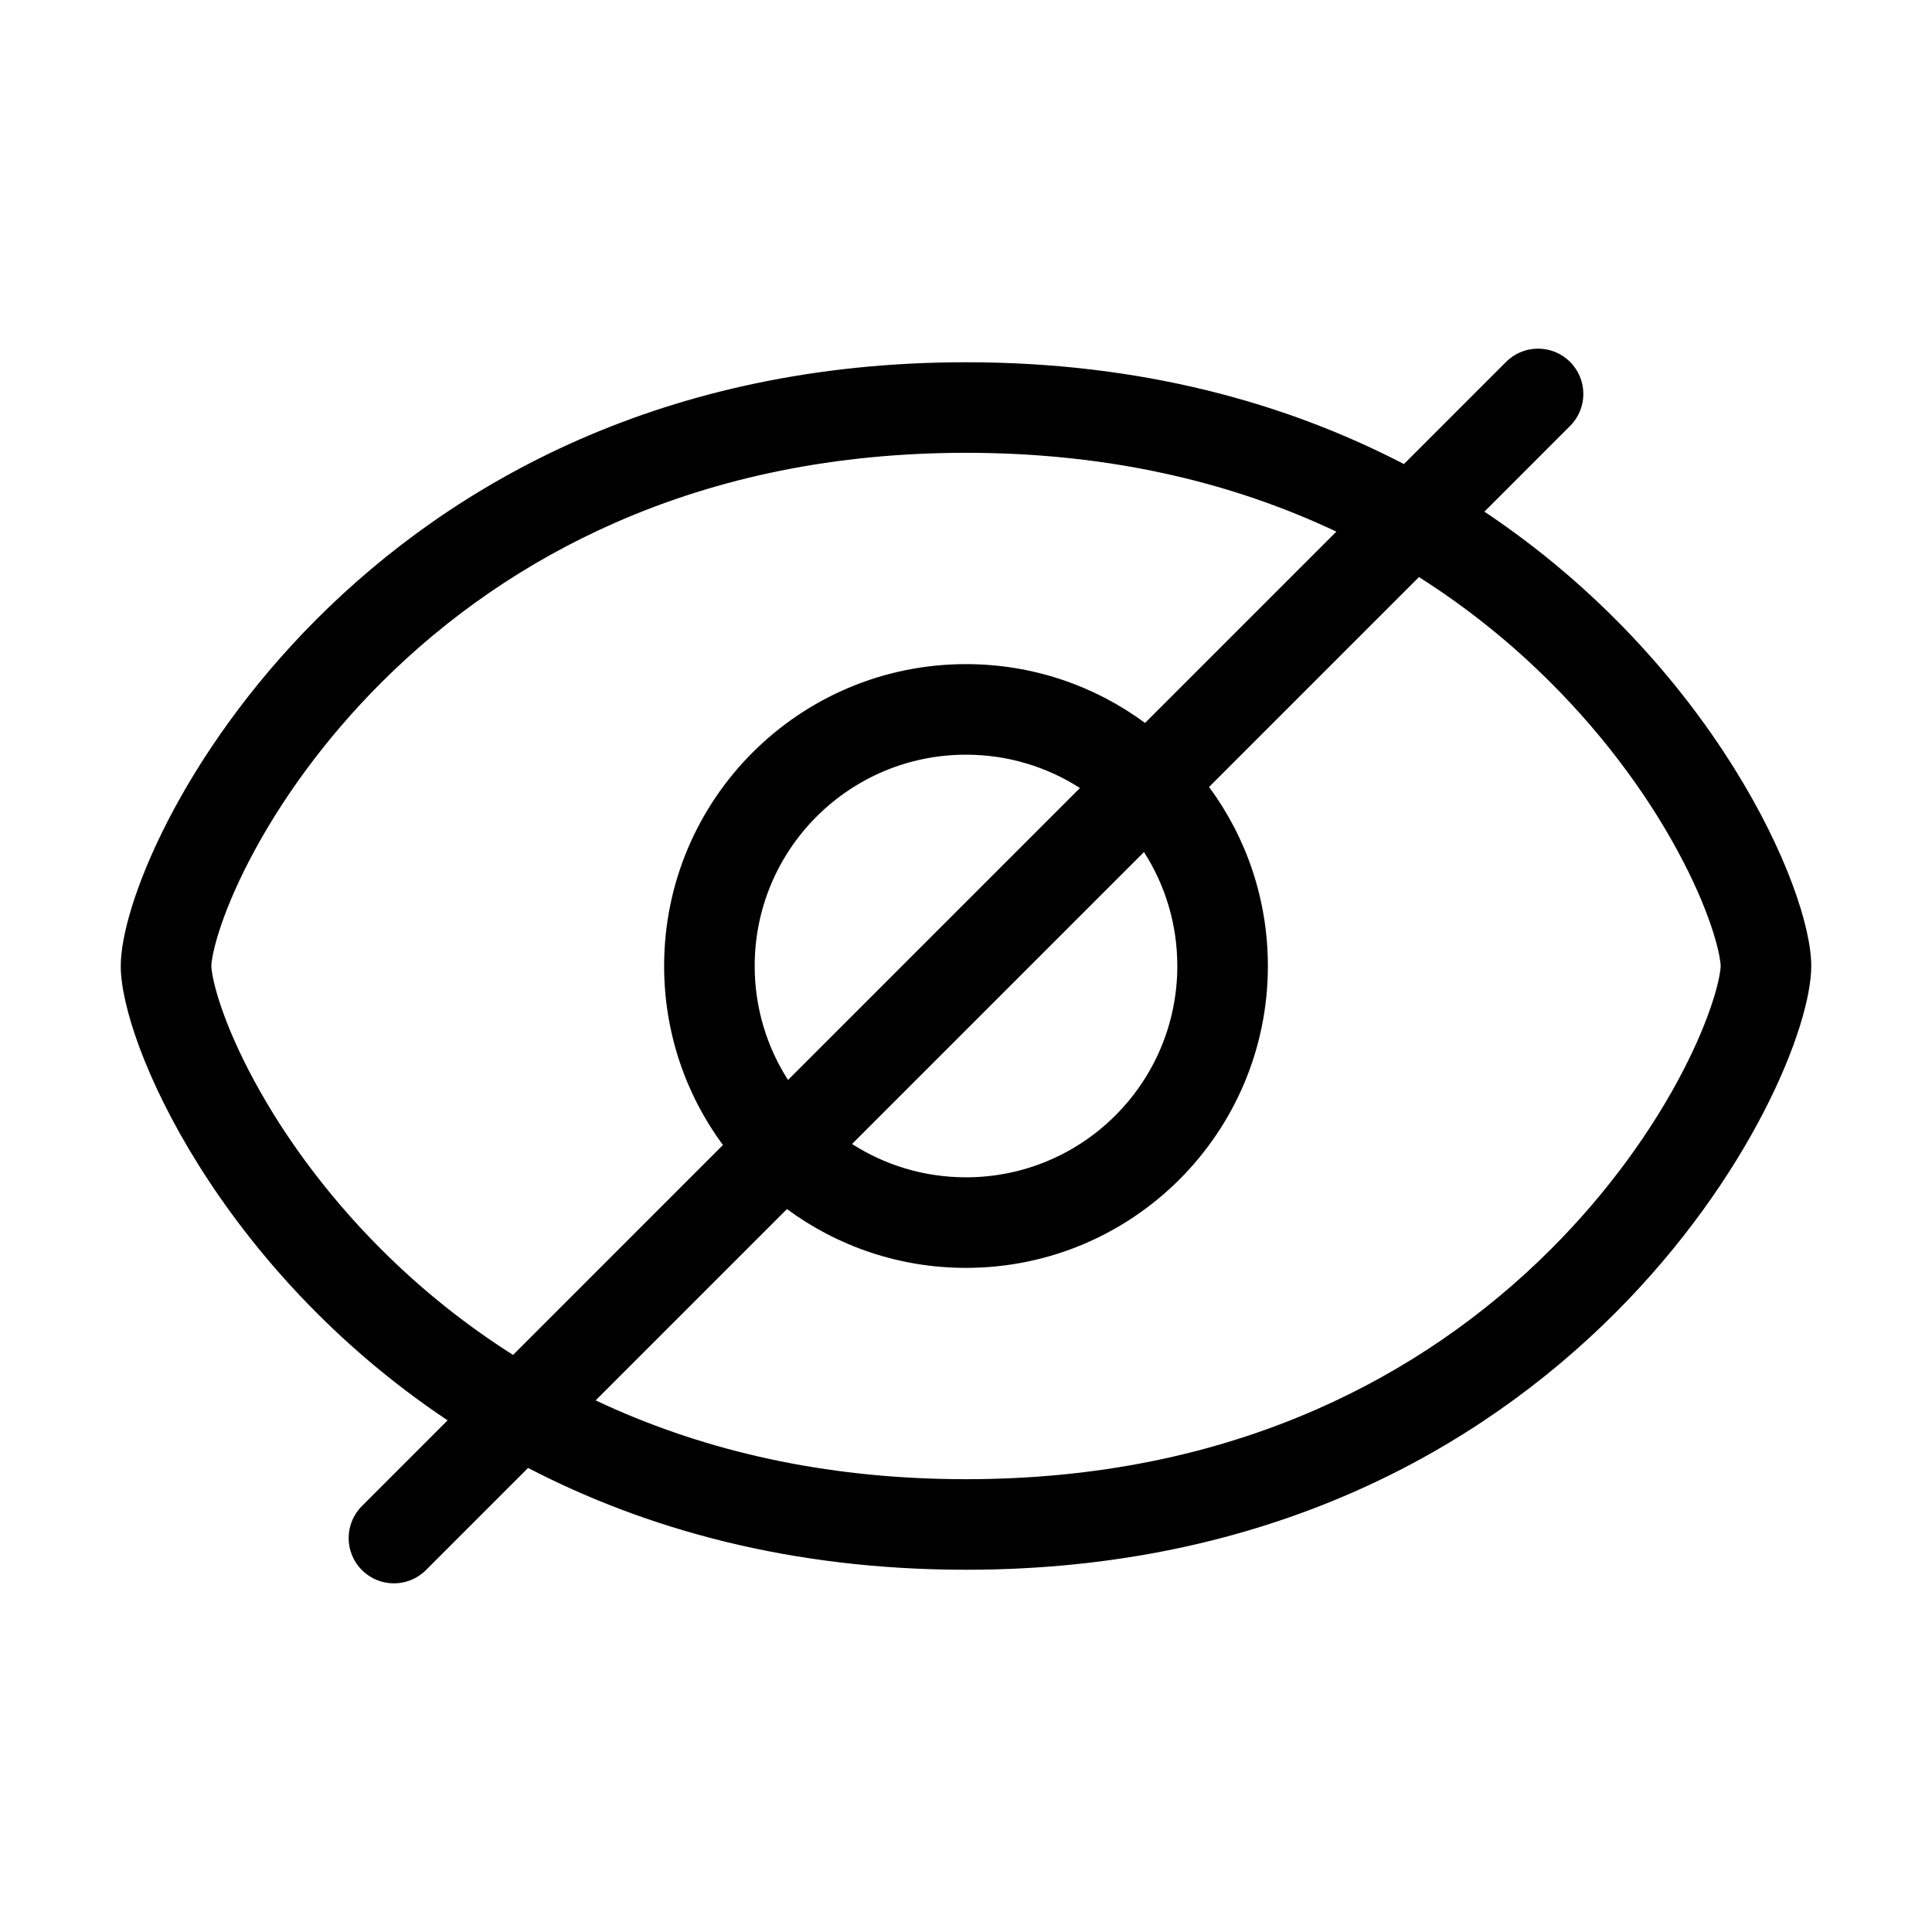
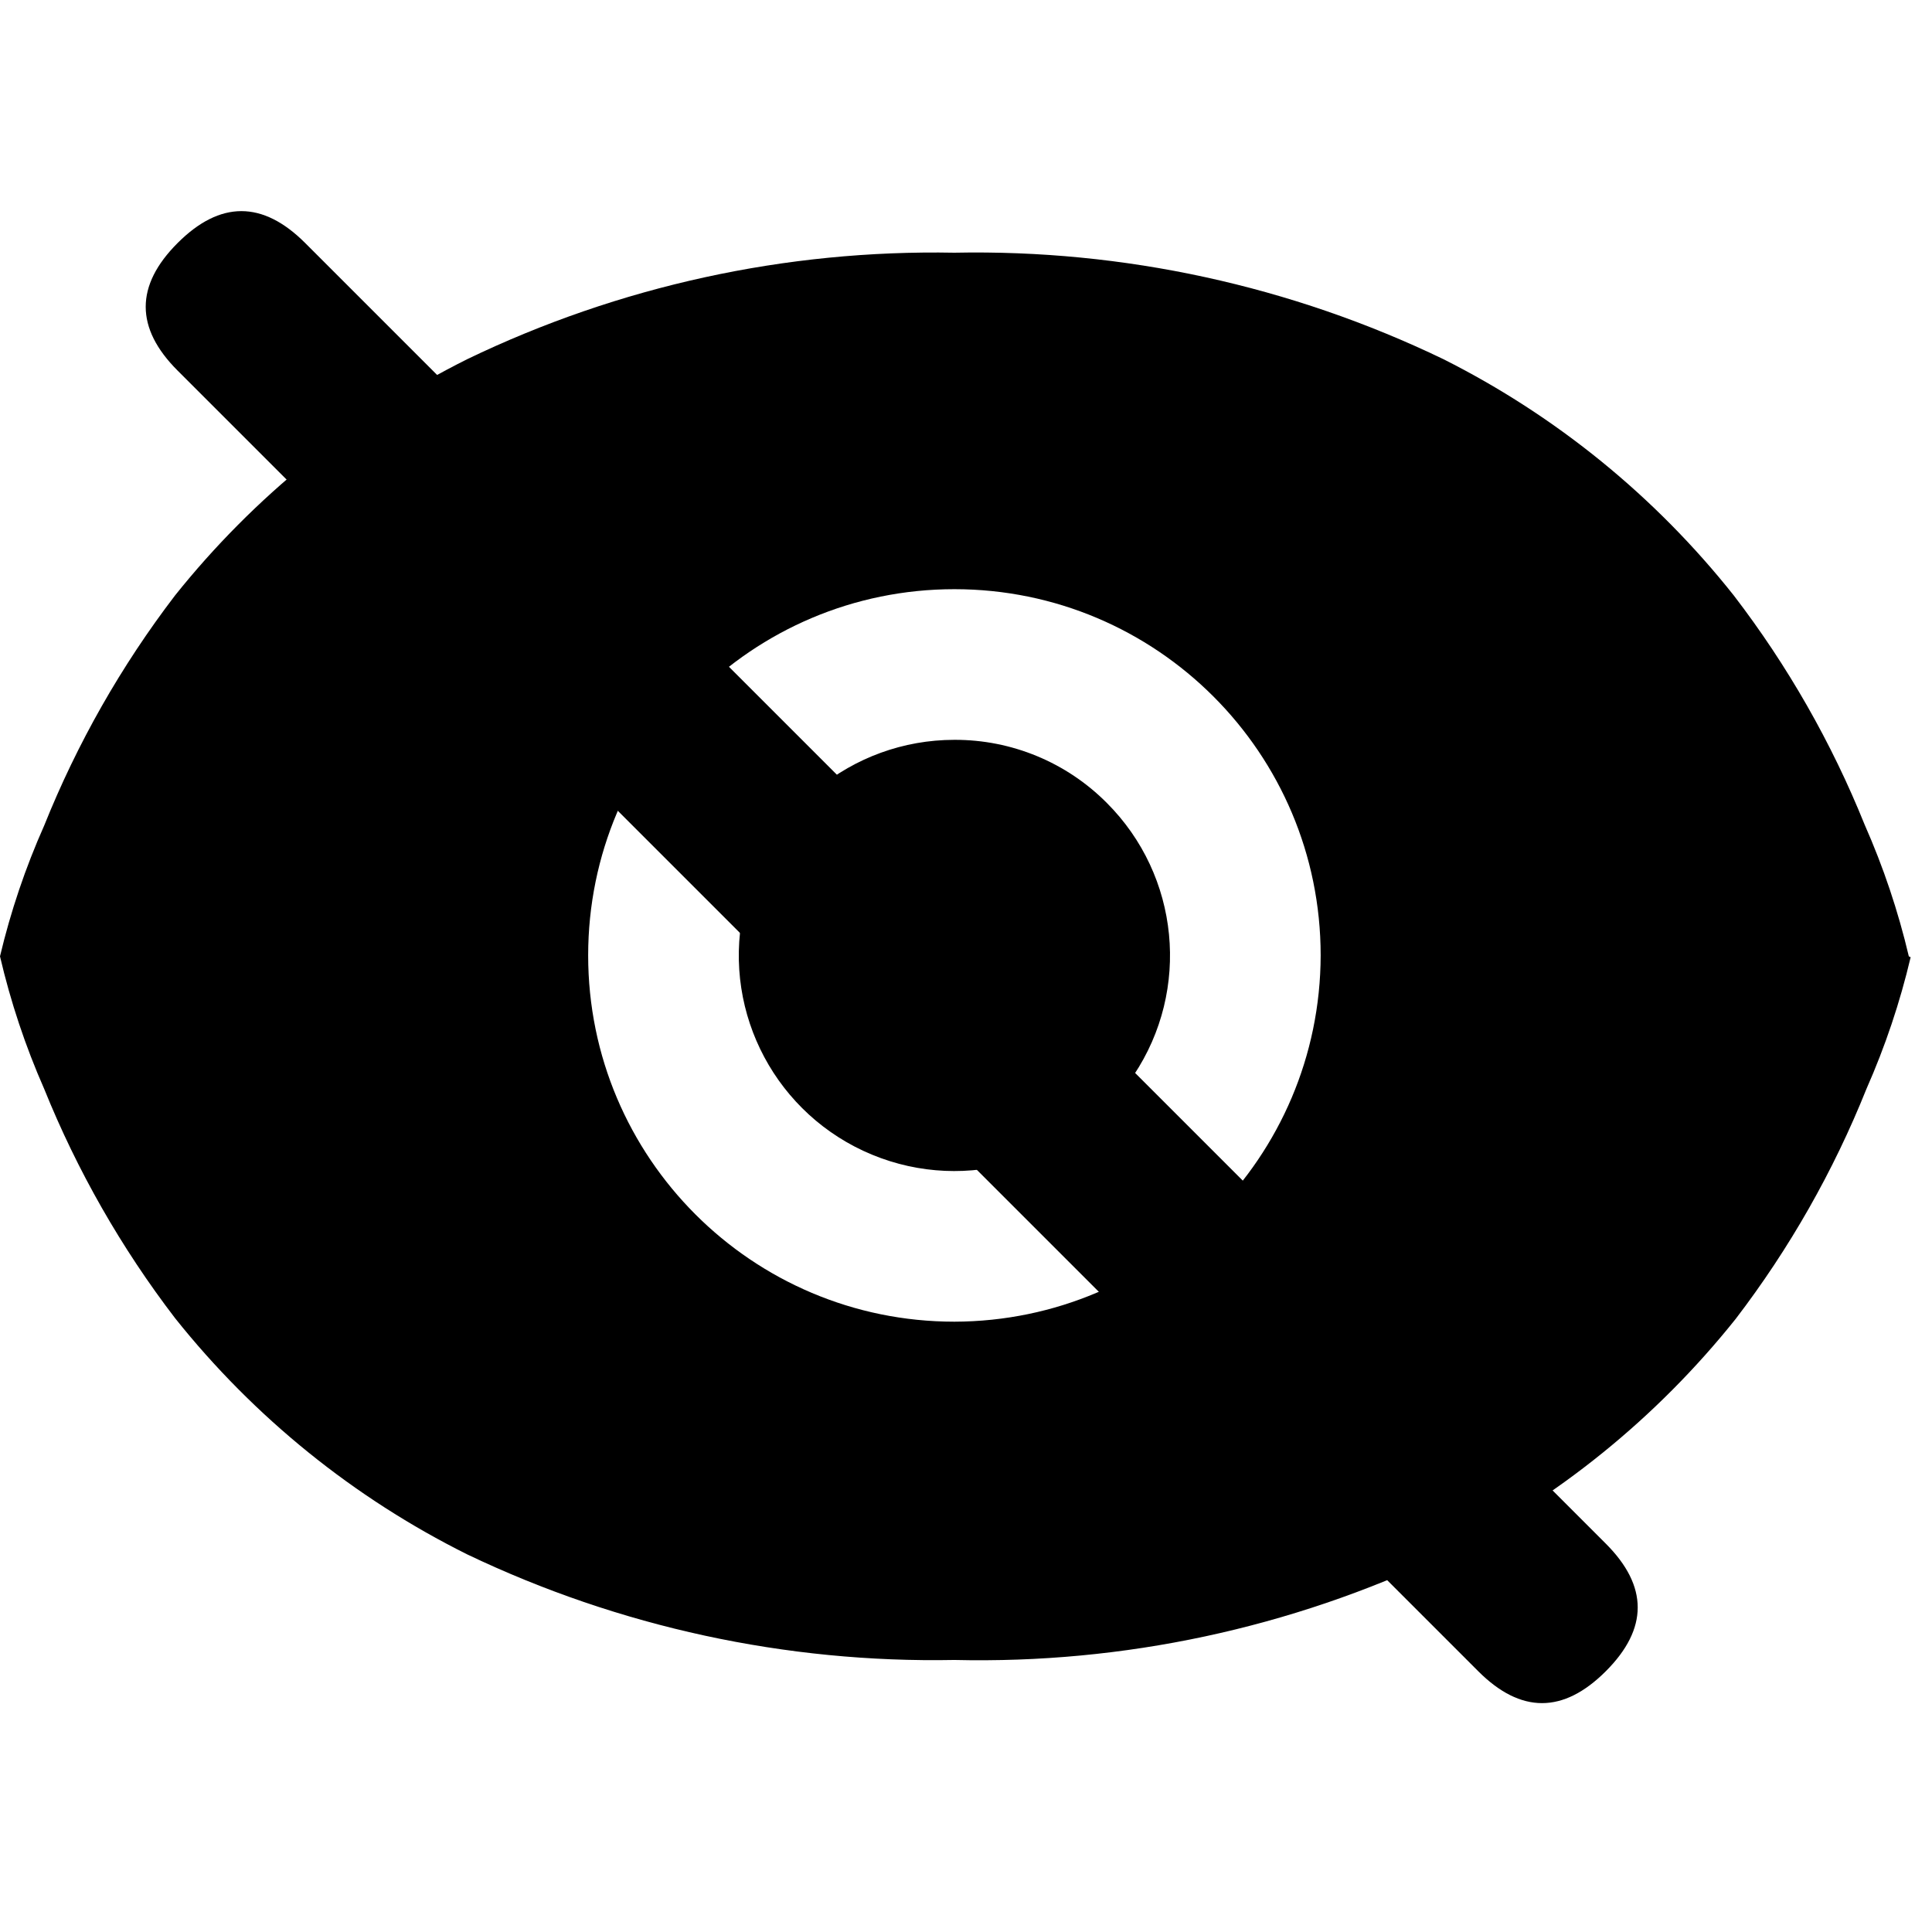
- <svg xmlns="http://www.w3.org/2000/svg" class="asa-icon" viewBox="0 0 1024 1024" width="16" height="16">
-   <path d="M832.178 191.822c9.373 9.373 9.373 24.568 0 33.941l-45.414 45.419C907.81 351.979 960 471.134 960 512c0 64-128 320-448 320-93.088 0-169.93-21.664-232.098-53.963l-54.139 54.141c-9.373 9.373-24.568 9.373-33.941 0-9.373-9.373-9.373-24.568 0-33.941l45.414-45.419C116.19 672.021 64 552.866 64 512c0-64 128-320 448-320 93.088 0 169.93 21.664 232.098 53.963l54.139-54.141c9.373-9.373 24.568-9.373 33.941 0z m-80.102 114.043l-111.24 111.242C660.422 443.656 672 476.477 672 512c0 88.365-71.635 160-160 160-35.525 0-68.346-11.578-94.894-31.165l-101.392 101.392a410.816 410.816 0 0 0 10.566 4.816C381.11 771.09 442.939 784 512 784s130.89-12.909 185.72-36.958c47.664-20.904 89.278-49.922 124.339-84.982 29.694-29.696 53.646-62.771 70.27-95.04 6.96-13.51 12.294-26.277 15.754-37.286 1.488-4.731 2.566-8.952 3.232-12.48 0.488-2.592 0.685-4.44 0.685-5.253s-0.197-2.661-0.686-5.253c-0.664-3.528-1.744-7.749-3.23-12.48-3.459-11.01-8.795-23.776-15.754-37.285-16.624-32.27-40.576-65.347-70.272-95.04-21.01-21.013-44.374-39.853-69.984-56.077zM512 240c-69.061 0-130.89 12.909-185.72 36.958-47.664 20.904-89.278 49.922-124.339 84.982-29.694 29.696-53.646 62.771-70.27 95.04-6.96 13.51-12.294 26.277-15.754 37.286-1.488 4.731-2.566 8.952-3.232 12.48-0.488 2.592-0.685 4.44-0.685 5.253s0.197 2.661 0.686 5.253c0.664 3.528 1.744 7.749 3.23 12.48 3.459 11.01 8.795 23.776 15.754 37.285 16.624 32.27 40.576 65.347 70.272 95.04 21.01 21.013 44.374 39.853 69.984 56.077l111.237-111.242C363.578 580.344 352 547.523 352 512c0-88.365 71.635-160 160-160 35.525 0 68.346 11.578 94.894 31.165l101.392-101.392a410.816 410.816 0 0 0-10.566-4.816C642.89 252.91 581.061 240 512 240z m94.336 211.605l-154.731 154.733C469.03 617.517 489.758 624 512 624c61.856 0 112-50.144 112-112 0-22.242-6.483-42.97-17.664-60.395zM512 400c-61.856 0-112 50.144-112 112 0 22.242 6.483 42.97 17.664 60.395l154.731-154.733C554.97 406.483 534.242 400 512 400z" fill="currentColor" />
+ <svg xmlns="http://www.w3.org/2000/svg" class="asa-icon" viewBox="0 0 1320 1024" width="16" height="16">
+   <path d="M652.084 755.013a250.233 250.233 0 1 1 250.233-250.233 250.849 250.849 0 0 1-250.233 250.233zM1304.169 505.396a514.641 514.641 0 0 0-30.201-89.985 666.26 666.26 0 0 0-89.369-156.55A593.532 593.532 0 0 0 986.139 97.381 735.906 735.906 0 0 0 652.084 24.653a735.29 735.29 0 0 0-332.822 72.728A597.23 597.23 0 0 0 119.569 258.861 668.726 668.726 0 0 0 30.201 416.027 507.862 507.862 0 0 0 0 505.396a513.409 513.409 0 0 0 30.201 90.602 669.958 669.958 0 0 0 89.369 156.55 593.532 593.532 0 0 0 199.693 161.48 739.604 739.604 0 0 0 332.822 72.111A735.906 735.906 0 0 0 986.139 914.644a596.614 596.614 0 0 0 199.693-161.48 666.26 666.26 0 0 0 89.369-157.166 514.641 514.641 0 0 0 30.201-89.985zM652.084 357.475a147.305 147.305 0 1 0 104.161 43.144 146.072 146.072 0 0 0-104.161-43.144z" fill="currentColor" />
+   <path d="M77.767 61.622m43.582-43.582l0 0q43.582-43.582 87.163 0l888.629 888.629q43.582 43.582 0 87.163l0 0q-43.582 43.582-87.163 0l-888.629-888.629q-43.582-43.582 0-87.163Z" fill="currentColor" />
</svg>
